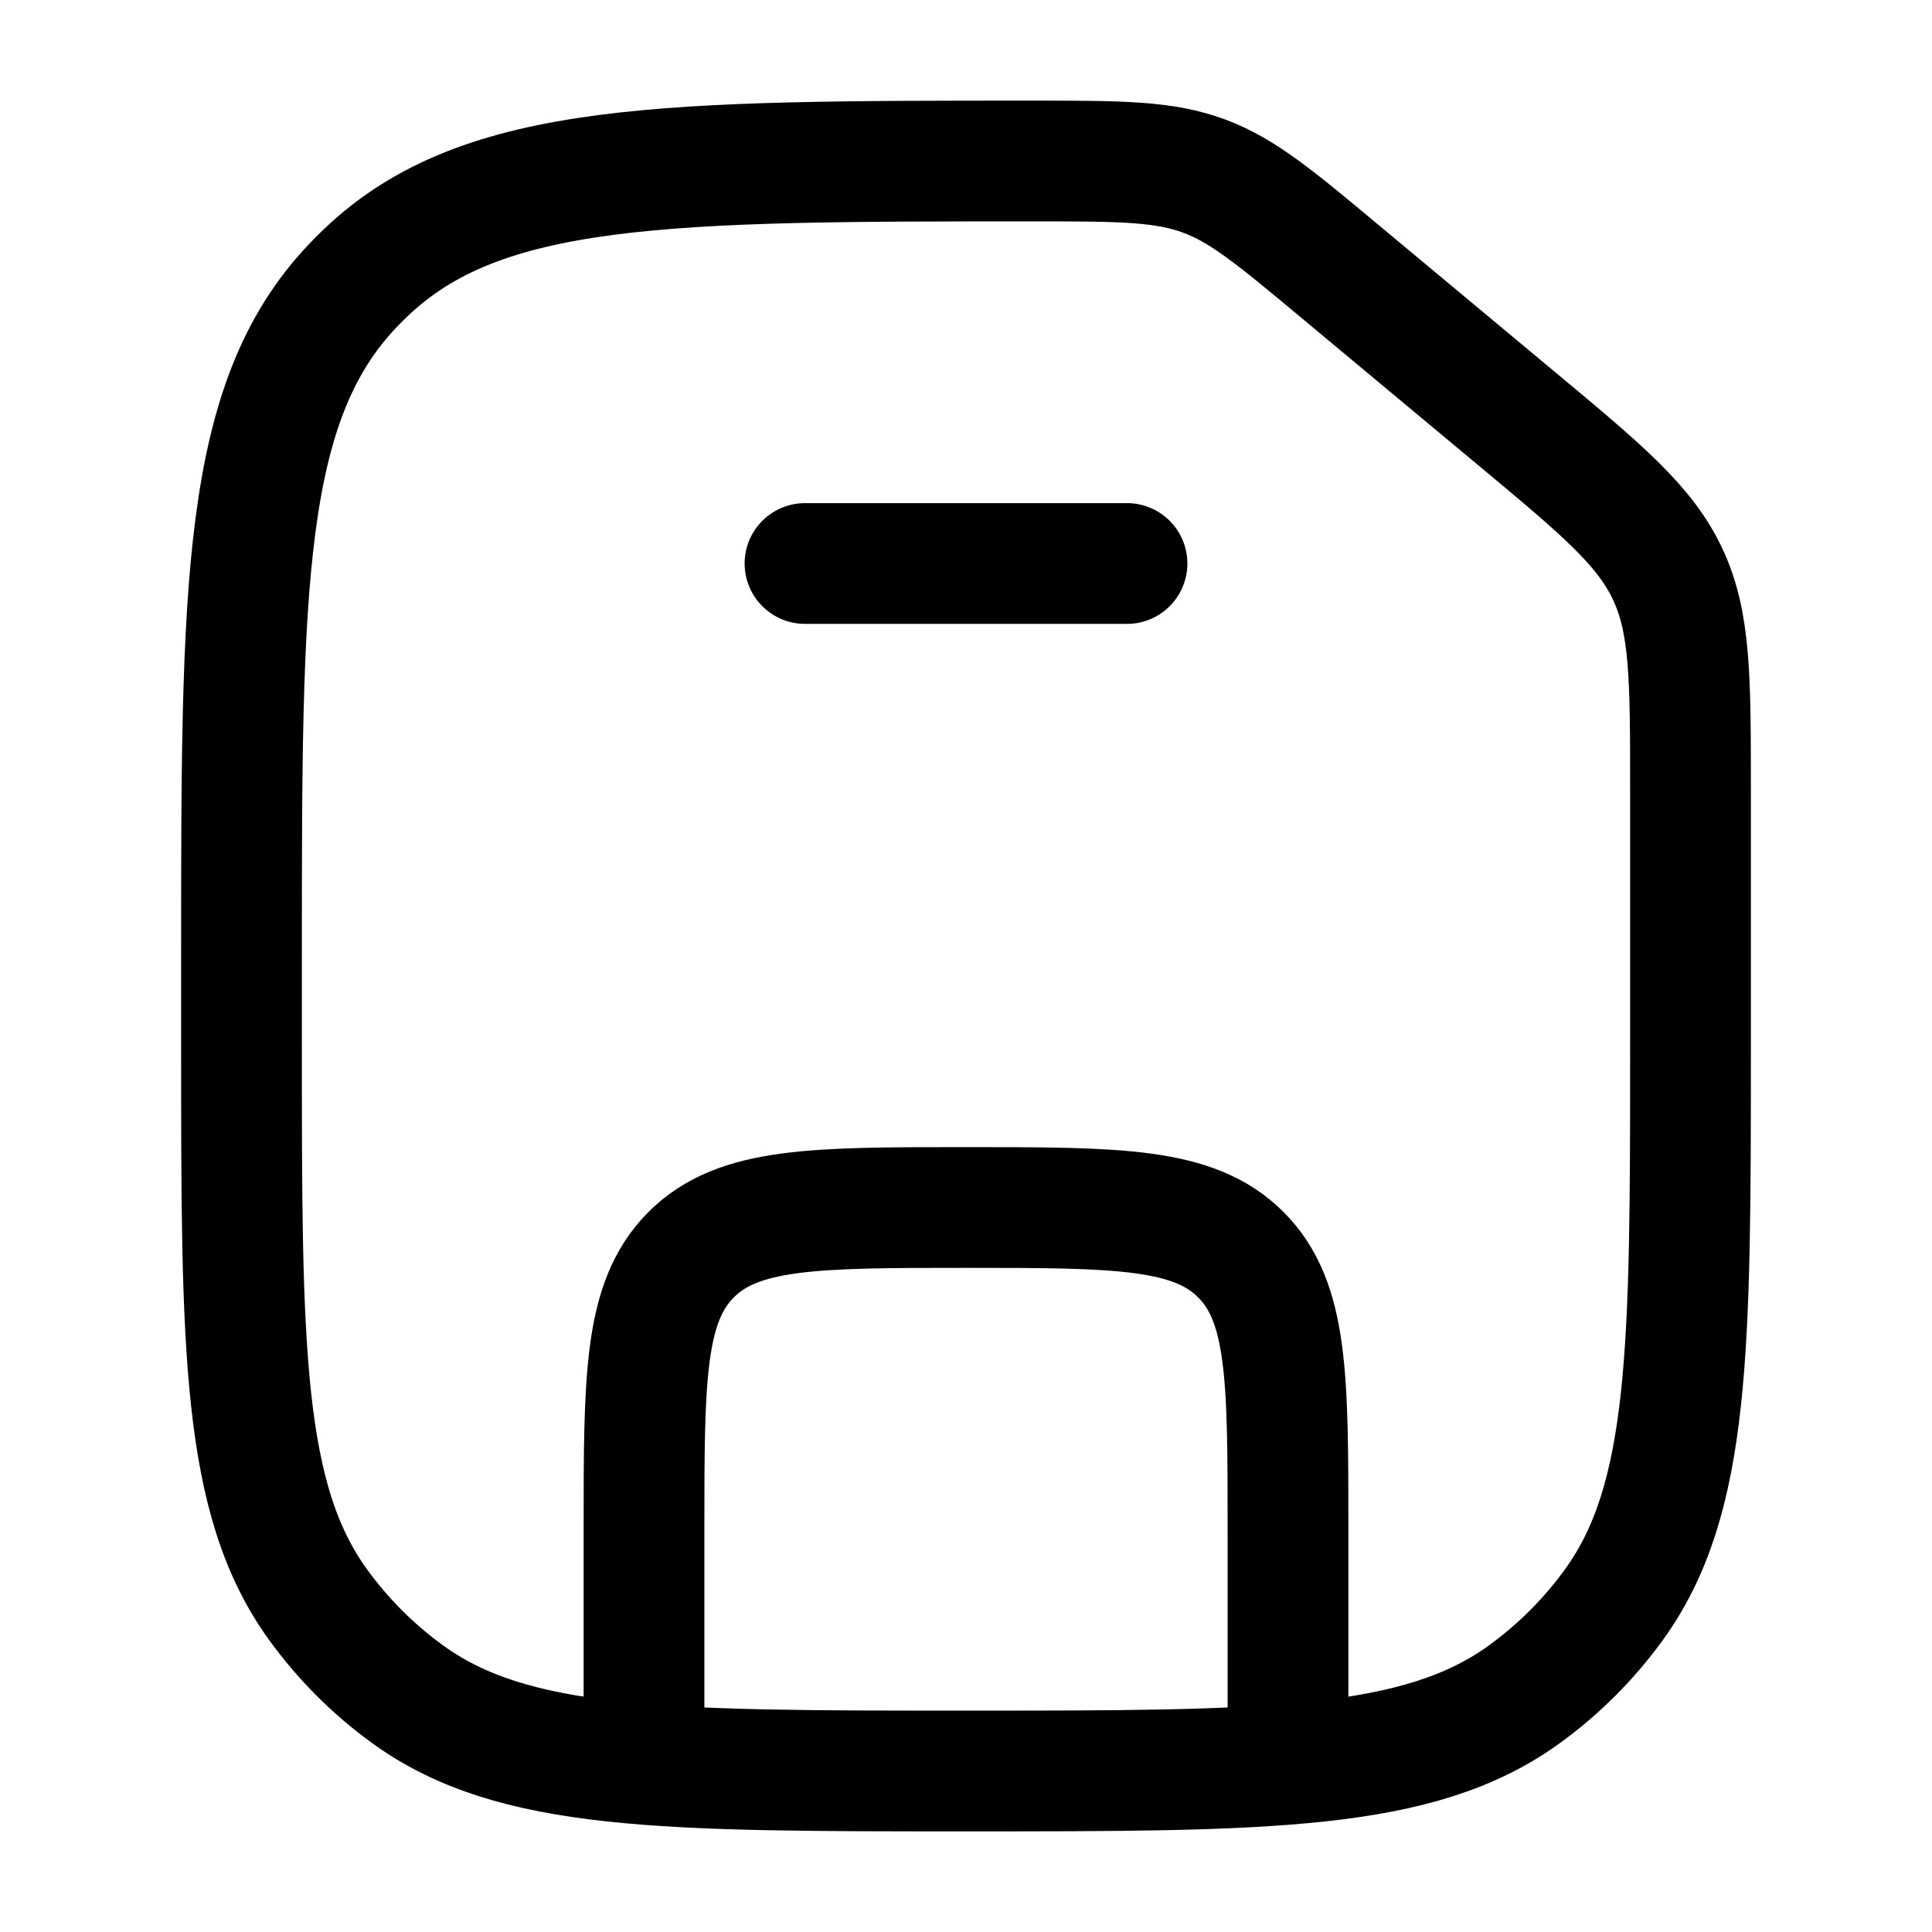
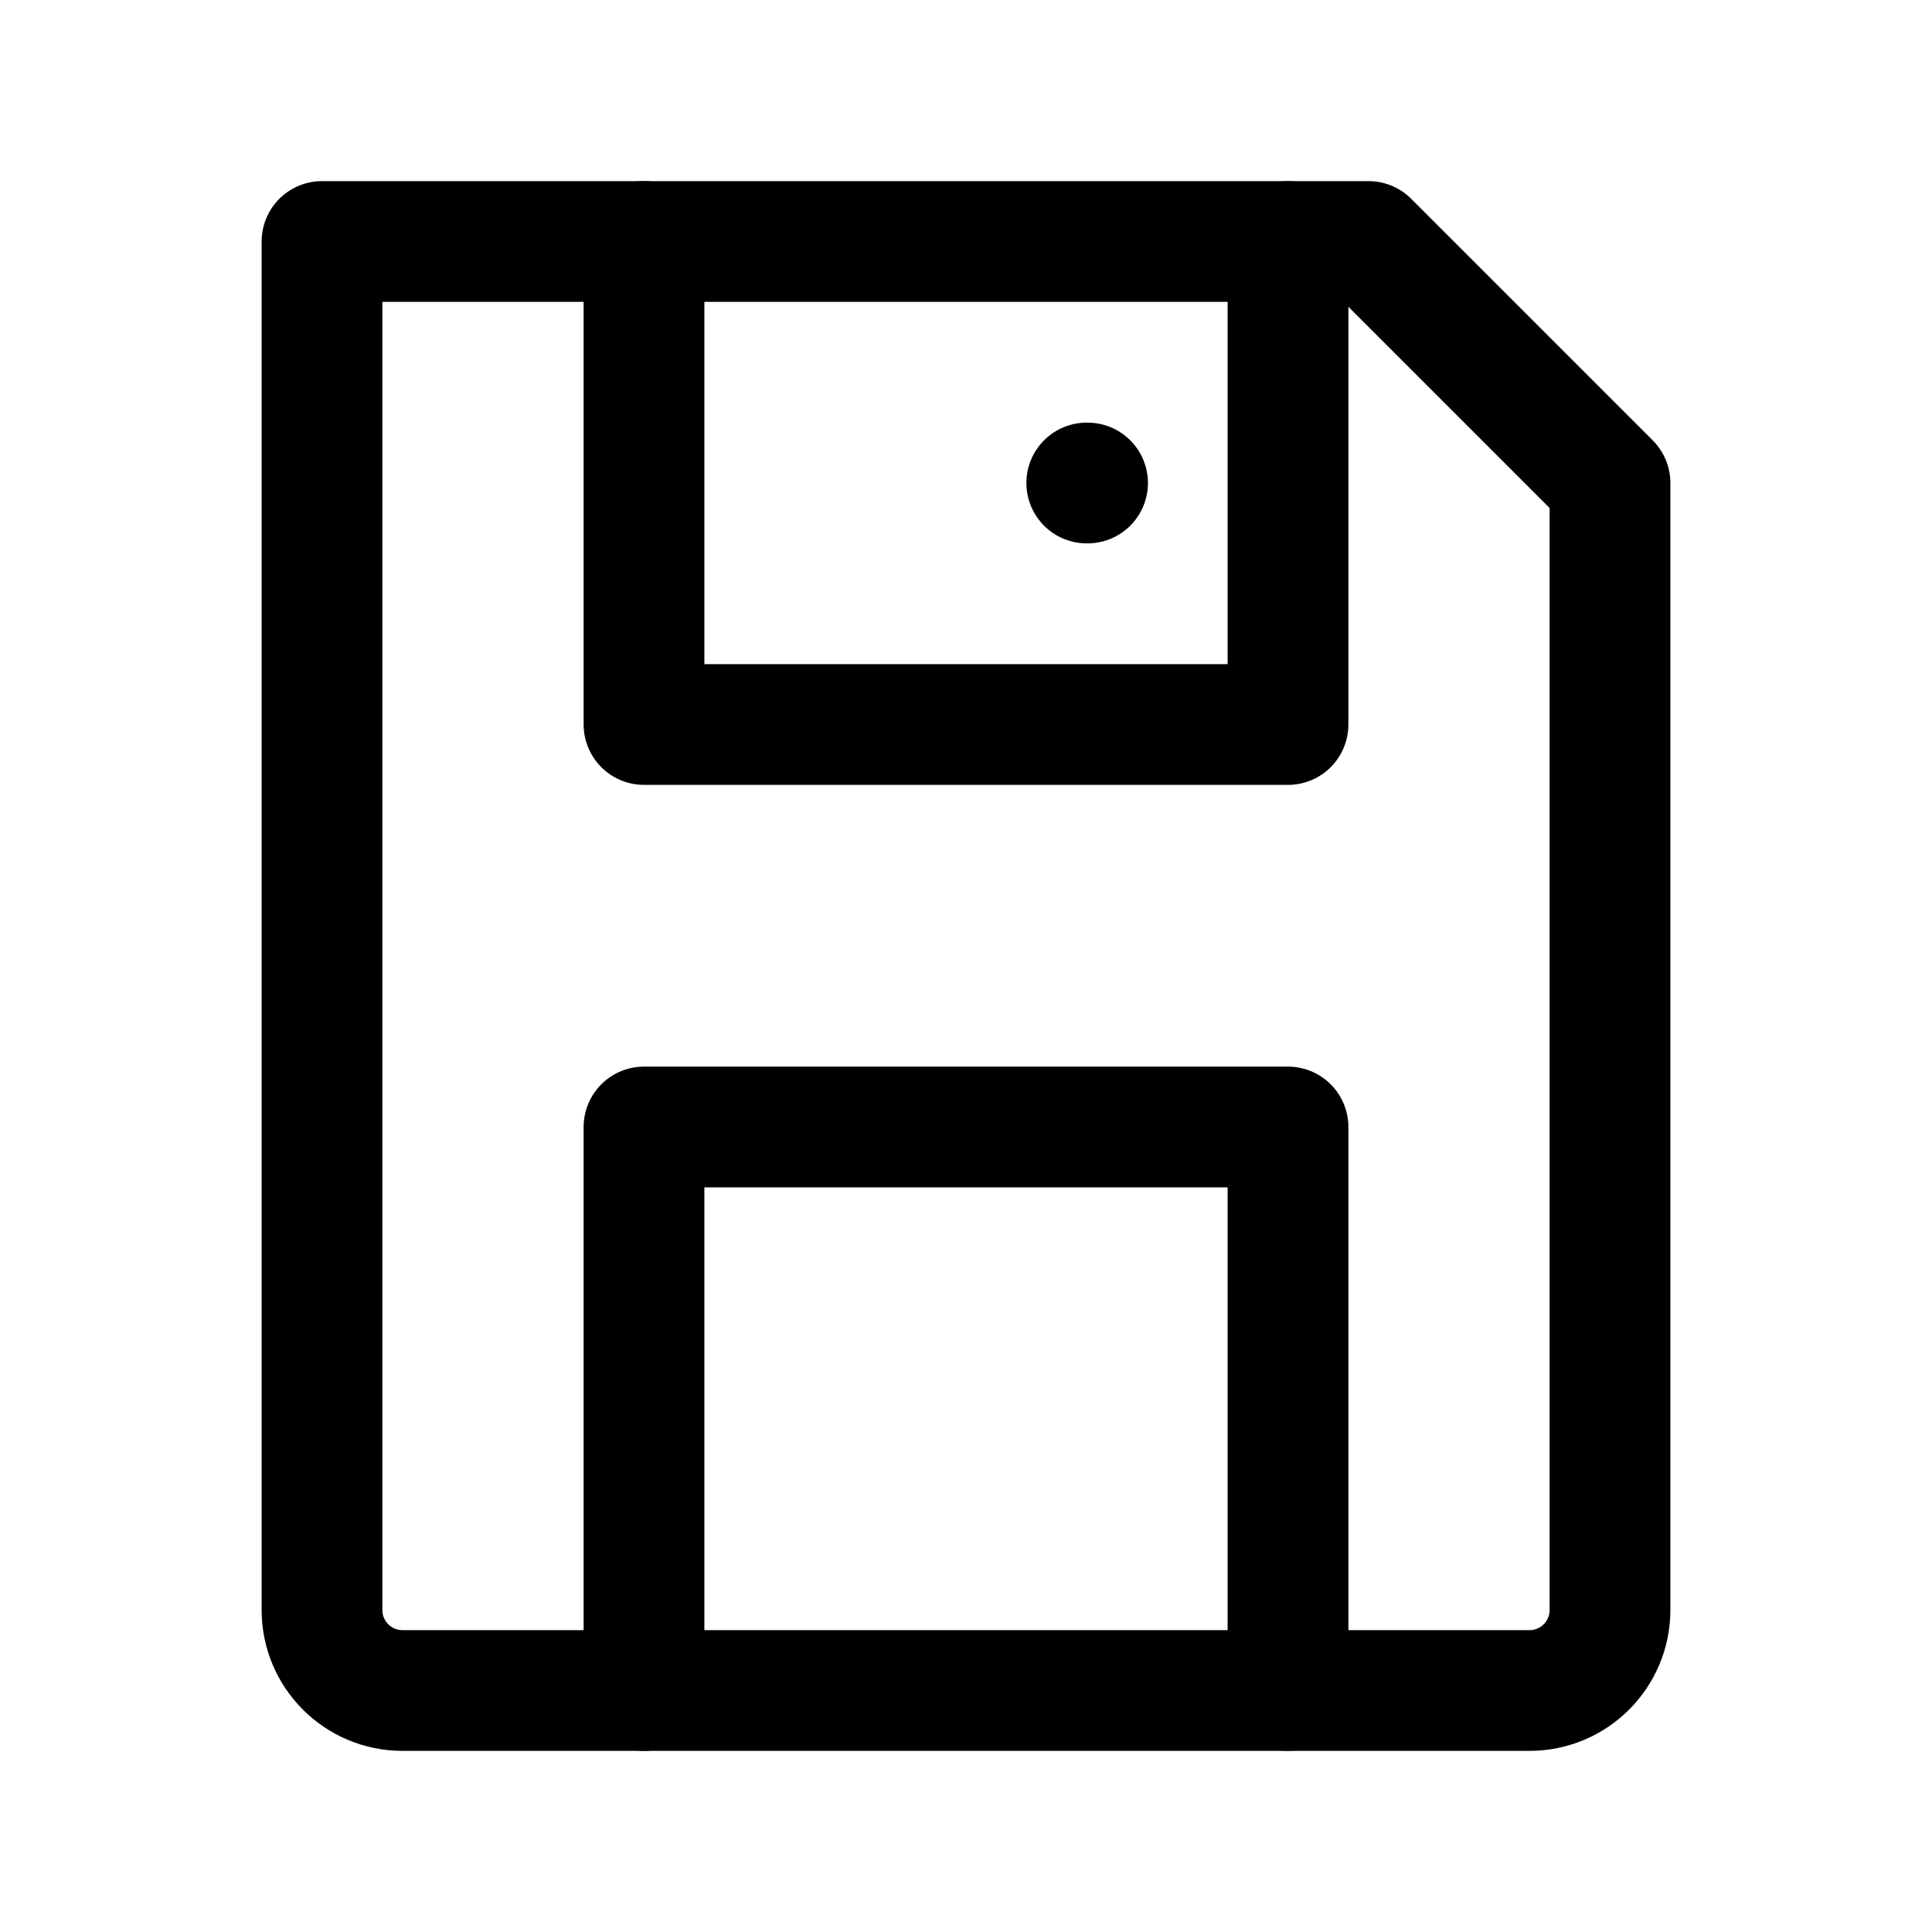
- <svg xmlns="http://www.w3.org/2000/svg" width="1em" height="1em" viewBox="0 0 24 24" fill="none">
-   <path d="M8 22V19C8 17.114 8 16.172 8.586 15.586C9.172 15 10.114 15 12 15C13.886 15 14.828 15 15.414 15.586C16 16.172 16 17.114 16 19V22" stroke="currentColor" stroke-linejoin="round" stroke-width="1.5" />
-   <path d="M10 7H14" stroke="currentColor" stroke-linecap="round" stroke-linejoin="round" stroke-width="1.5" />
-   <path d="M3 11.858C3 7.282 3 4.994 4.387 3.544C4.438 3.49 4.49 3.438 4.544 3.387C5.994 2 8.282 2 12.858 2C13.943 2 14.466 2.004 14.963 2.189C15.442 2.368 15.843 2.702 16.645 3.371L18.841 5.201C19.903 6.086 20.433 6.528 20.717 7.133C21 7.737 21 8.428 21 9.81V13C21 16.75 21 18.625 20.045 19.939C19.737 20.363 19.363 20.737 18.939 21.045C17.625 22 15.75 22 12 22C8.25 22 6.375 22 5.061 21.045C4.637 20.737 4.263 20.363 3.955 19.939C3 18.625 3 16.75 3 13V11.858Z" stroke="currentColor" stroke-width="1.5" />
+ <svg xmlns="http://www.w3.org/2000/svg" width="1em" height="1em" viewBox="0 0 24 24">
+   <g fill="none" stroke="currentColor" stroke-linecap="round" stroke-linejoin="round" stroke-width="1.5">
+     <path d="M4 3h13l3 3v14a1 1 0 0 1-1 1H5a1 1 0 0 1-1-1z" />
+     <path d="M8 3v6h8V3M8 21v-7h8v7" />
+     <path d="M13.5 6h.01" />
+   </g>
</svg>
